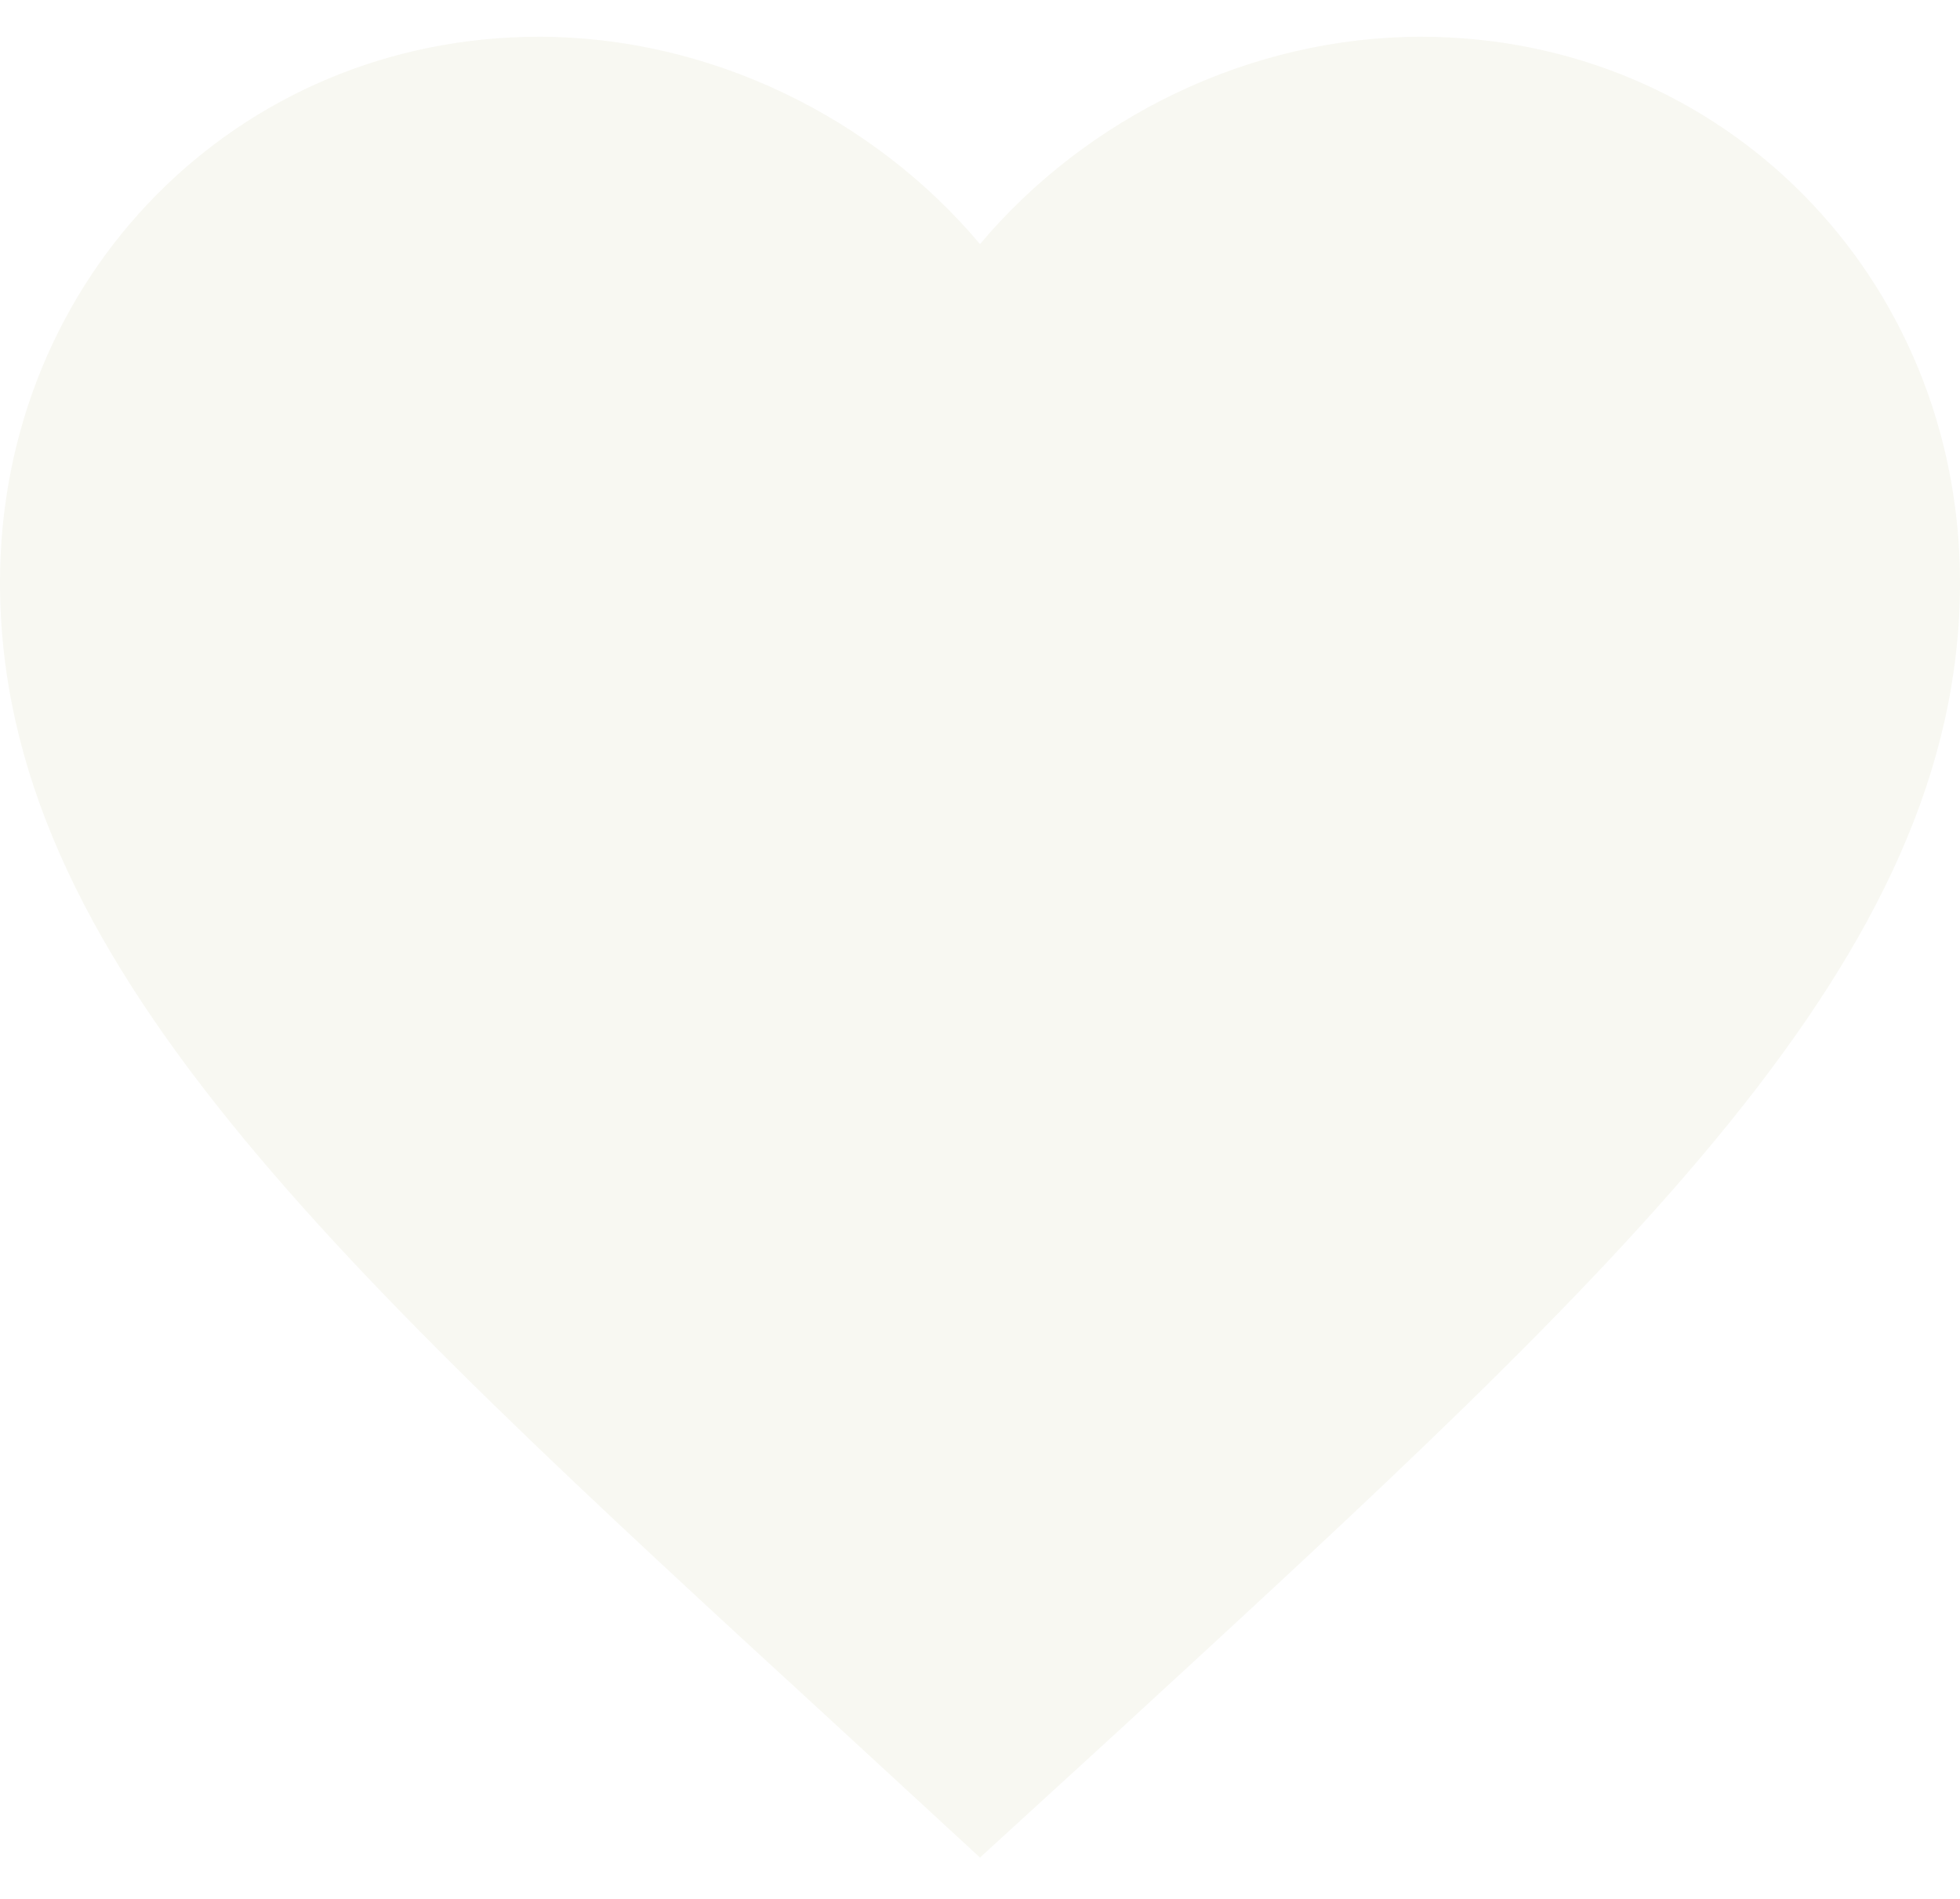
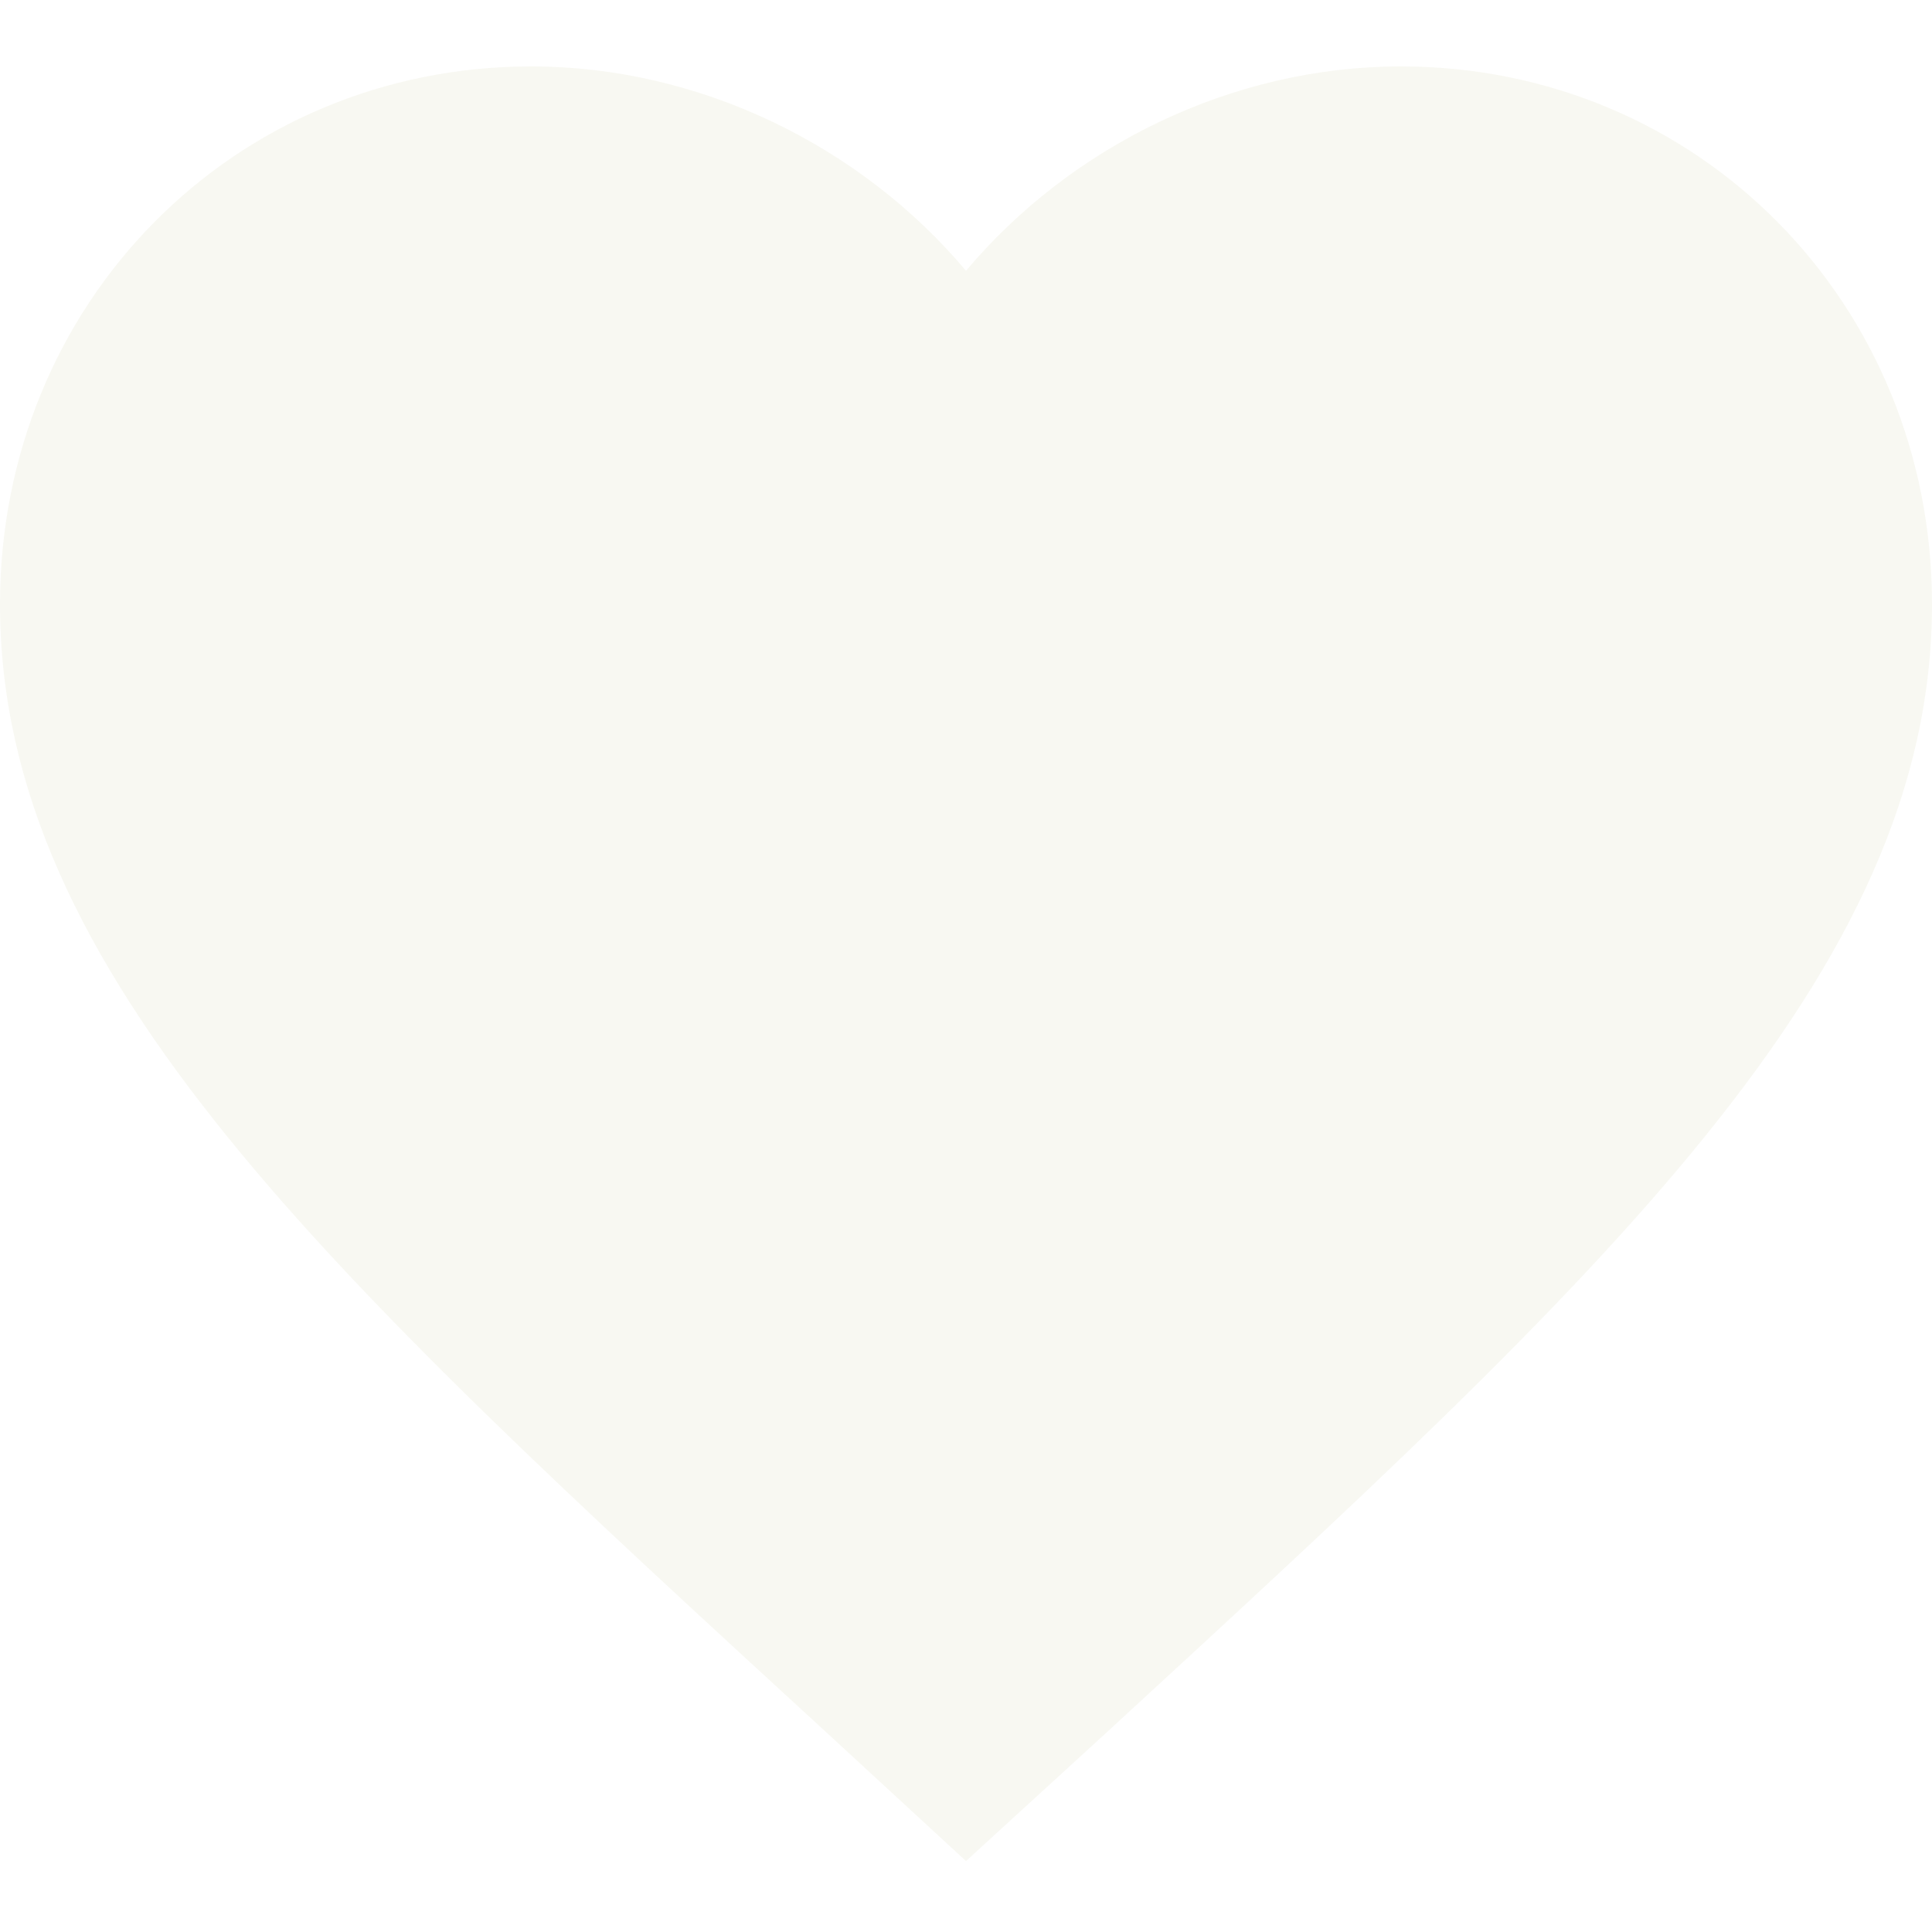
- <svg xmlns="http://www.w3.org/2000/svg" width="32" height="31" viewBox="0 0 32 31" fill="none">
+ <svg xmlns="http://www.w3.org/2000/svg" width="32" height="32" viewBox="0 0 32 31" fill="none">
  <path d="M16 30.325L13.68 28.187C5.44 20.622 0 15.633 0 9.509C0 4.52 3.872 0.6 8.8 0.6C11.584 0.6 14.256 1.912 16 3.985C17.744 1.912 20.416 0.6 23.2 0.6C28.128 0.6 32 4.52 32 9.509C32 15.633 26.56 20.622 18.32 28.203L16 30.325Z" fill="#F8F8F2" />
</svg>
